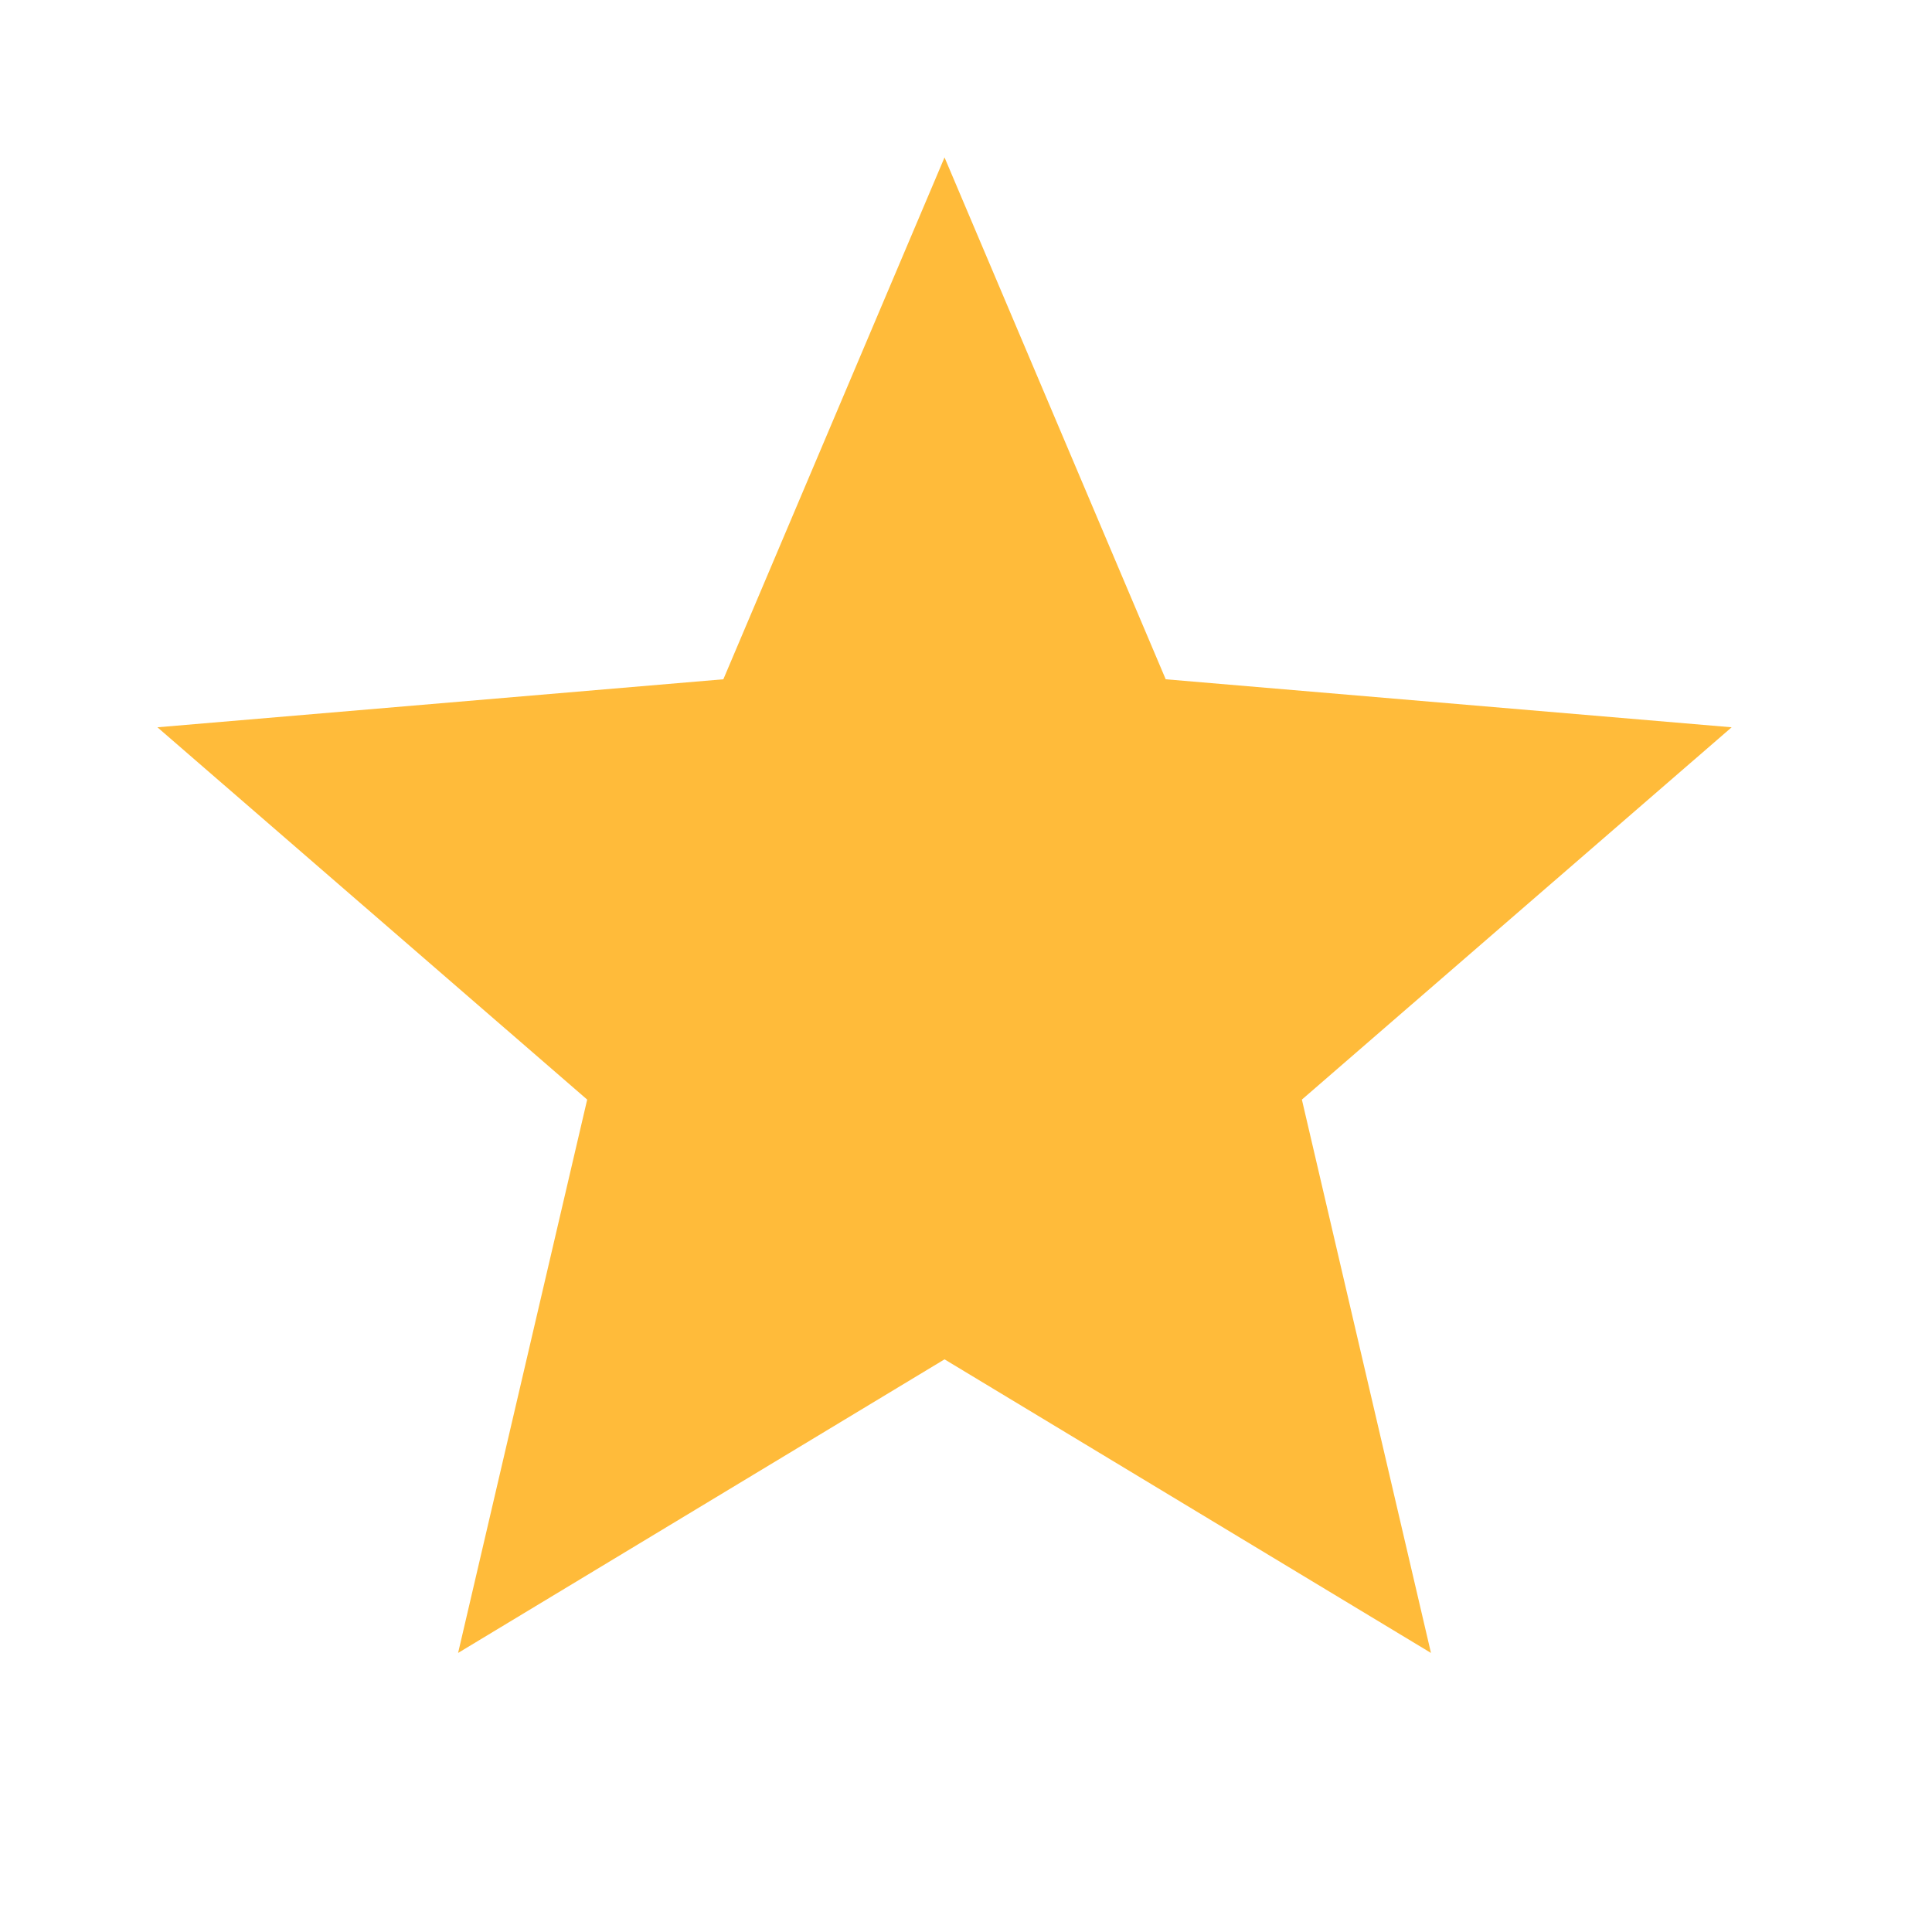
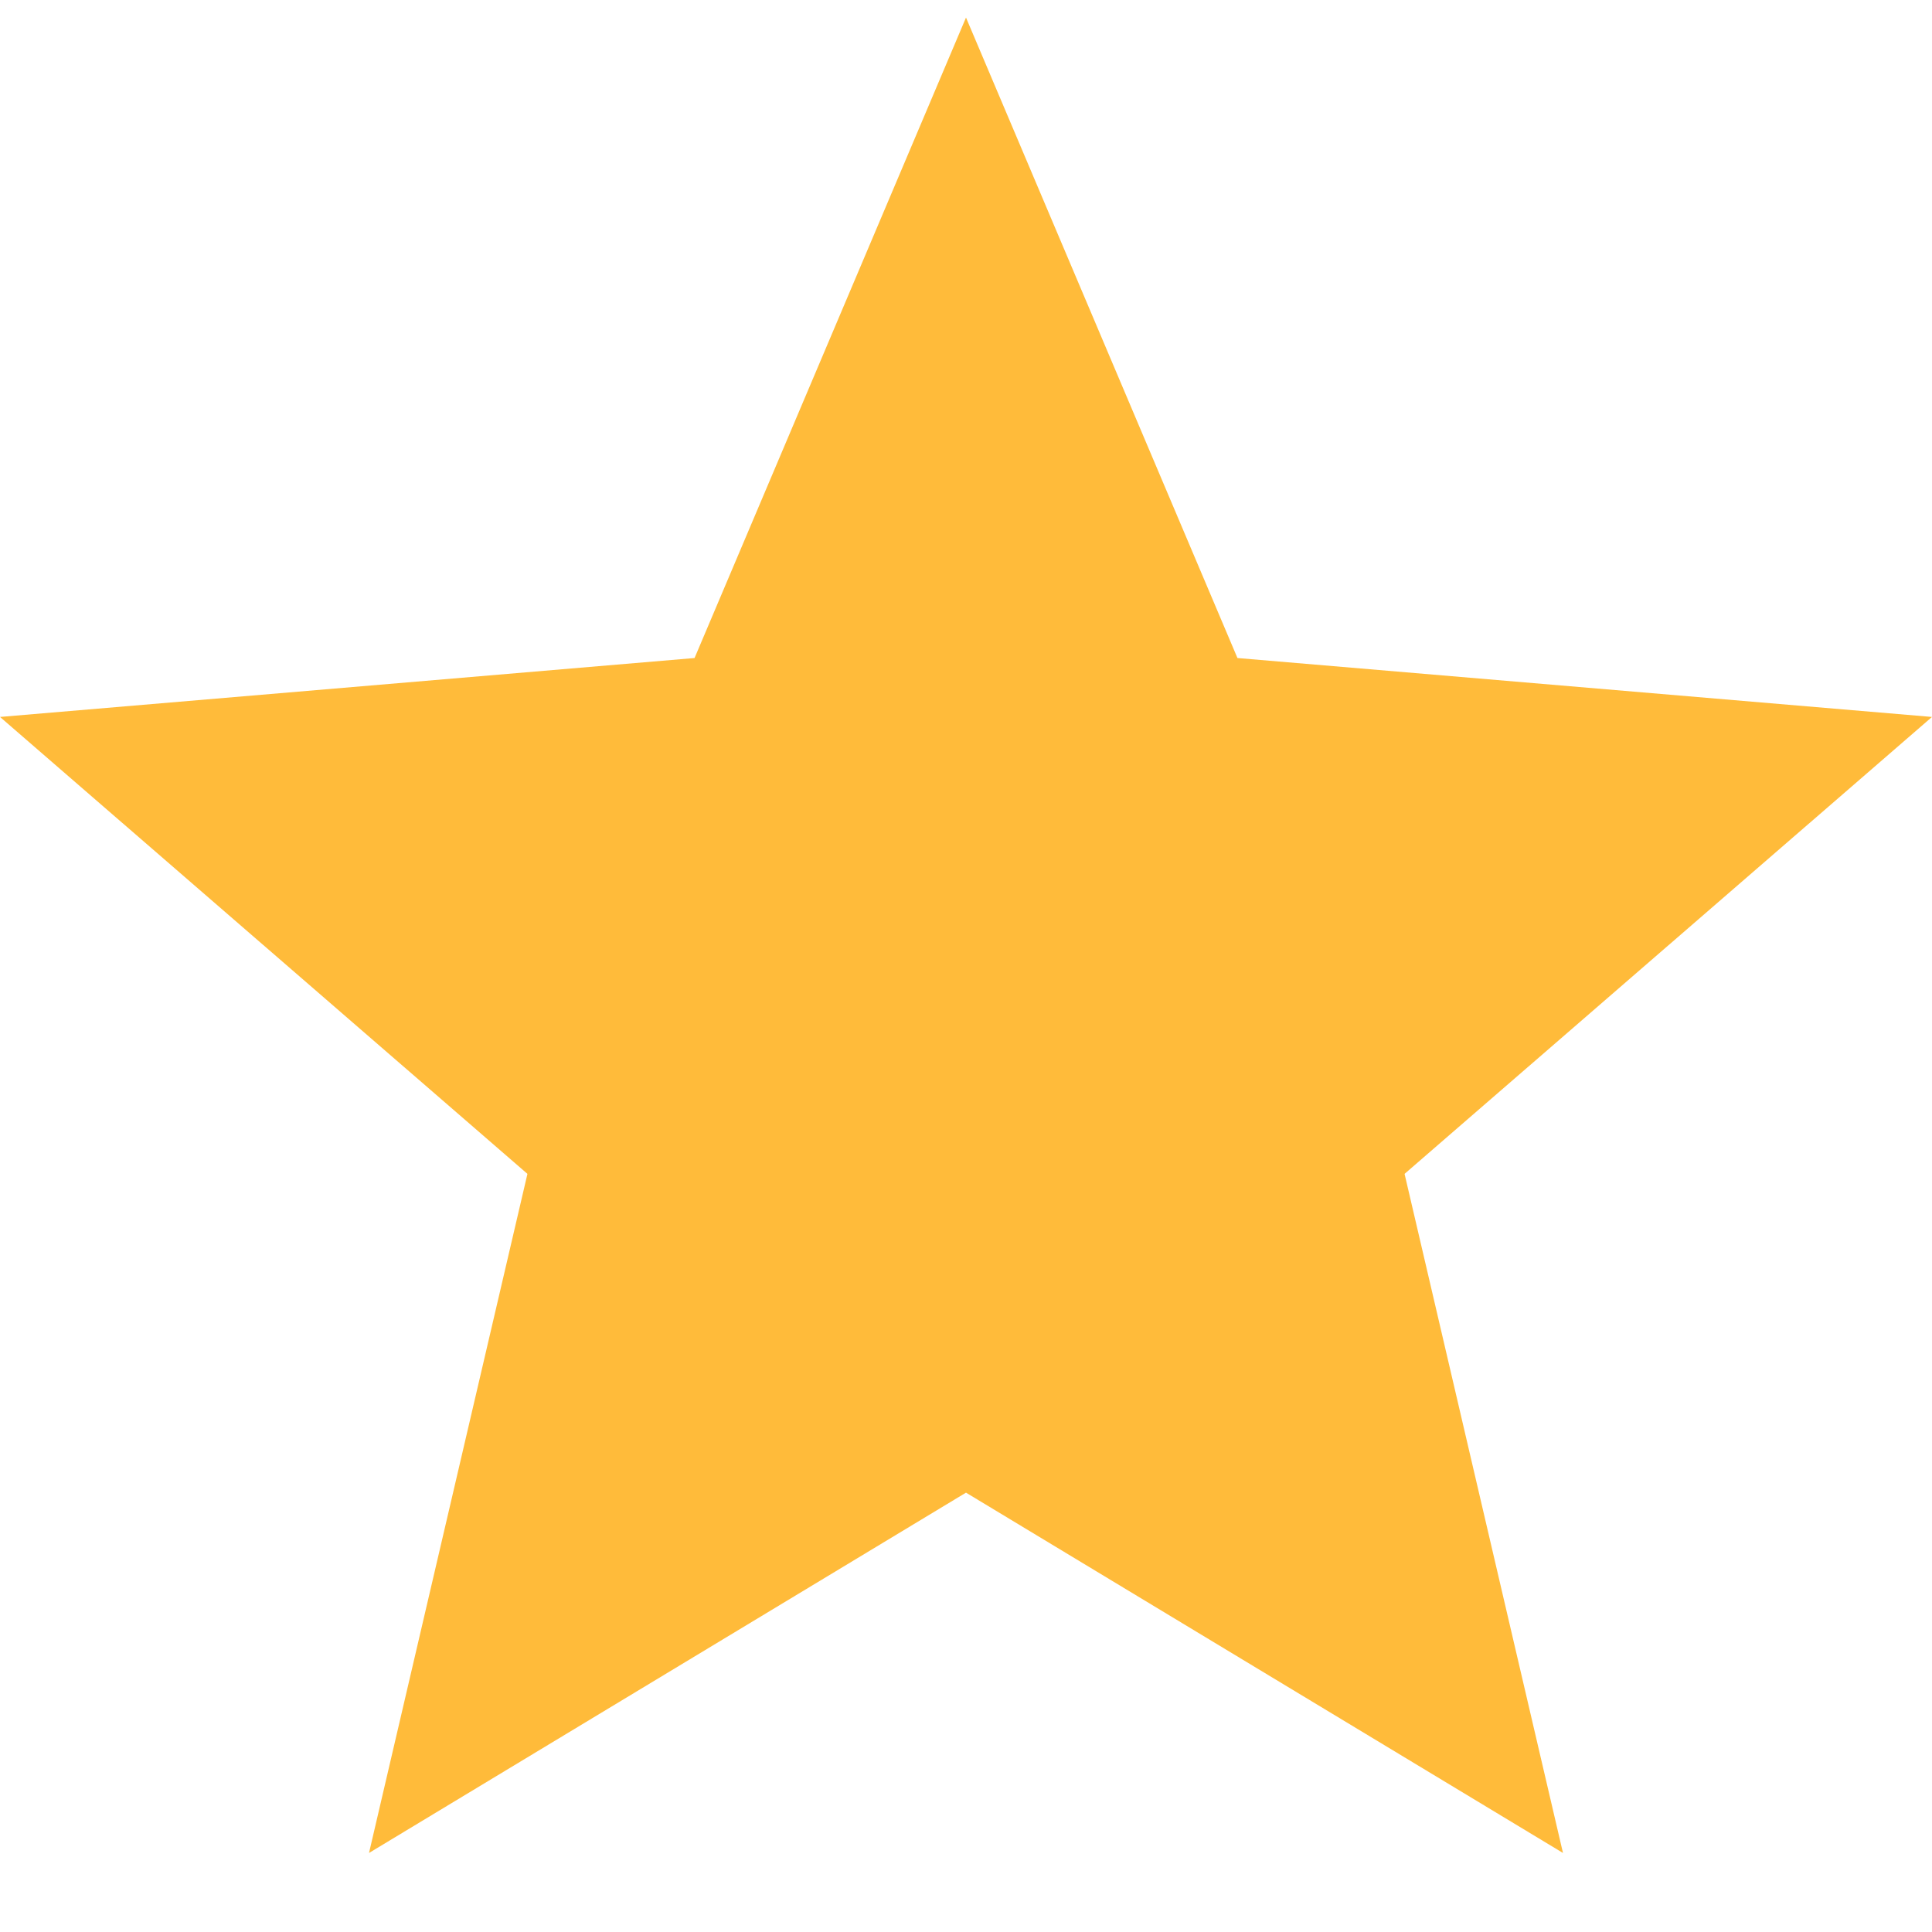
- <svg xmlns="http://www.w3.org/2000/svg" width="27" height="27" viewBox="0 0 27 27" fill="none">
-   <path d="M13.2 18.997L19.998 23.1L18.194 15.367L24.2 10.164L16.291 9.493L13.2 2.2L10.109 9.493L2.2 10.164L8.206 15.367L6.402 23.1L13.2 18.997Z" fill="#FFBB3A" />
+ <svg xmlns="http://www.w3.org/2000/svg" width="22" height="22" viewBox="0 0 22 22" fill="none">
+   <path d="M11 16.997L17.798 21.1L15.994 13.367L22 8.164L14.091 7.493L11 0.2L7.909 7.493L0 8.164L6.006 13.367L4.202 21.1L11 16.997Z" fill="#FFBB3A" />
</svg>
